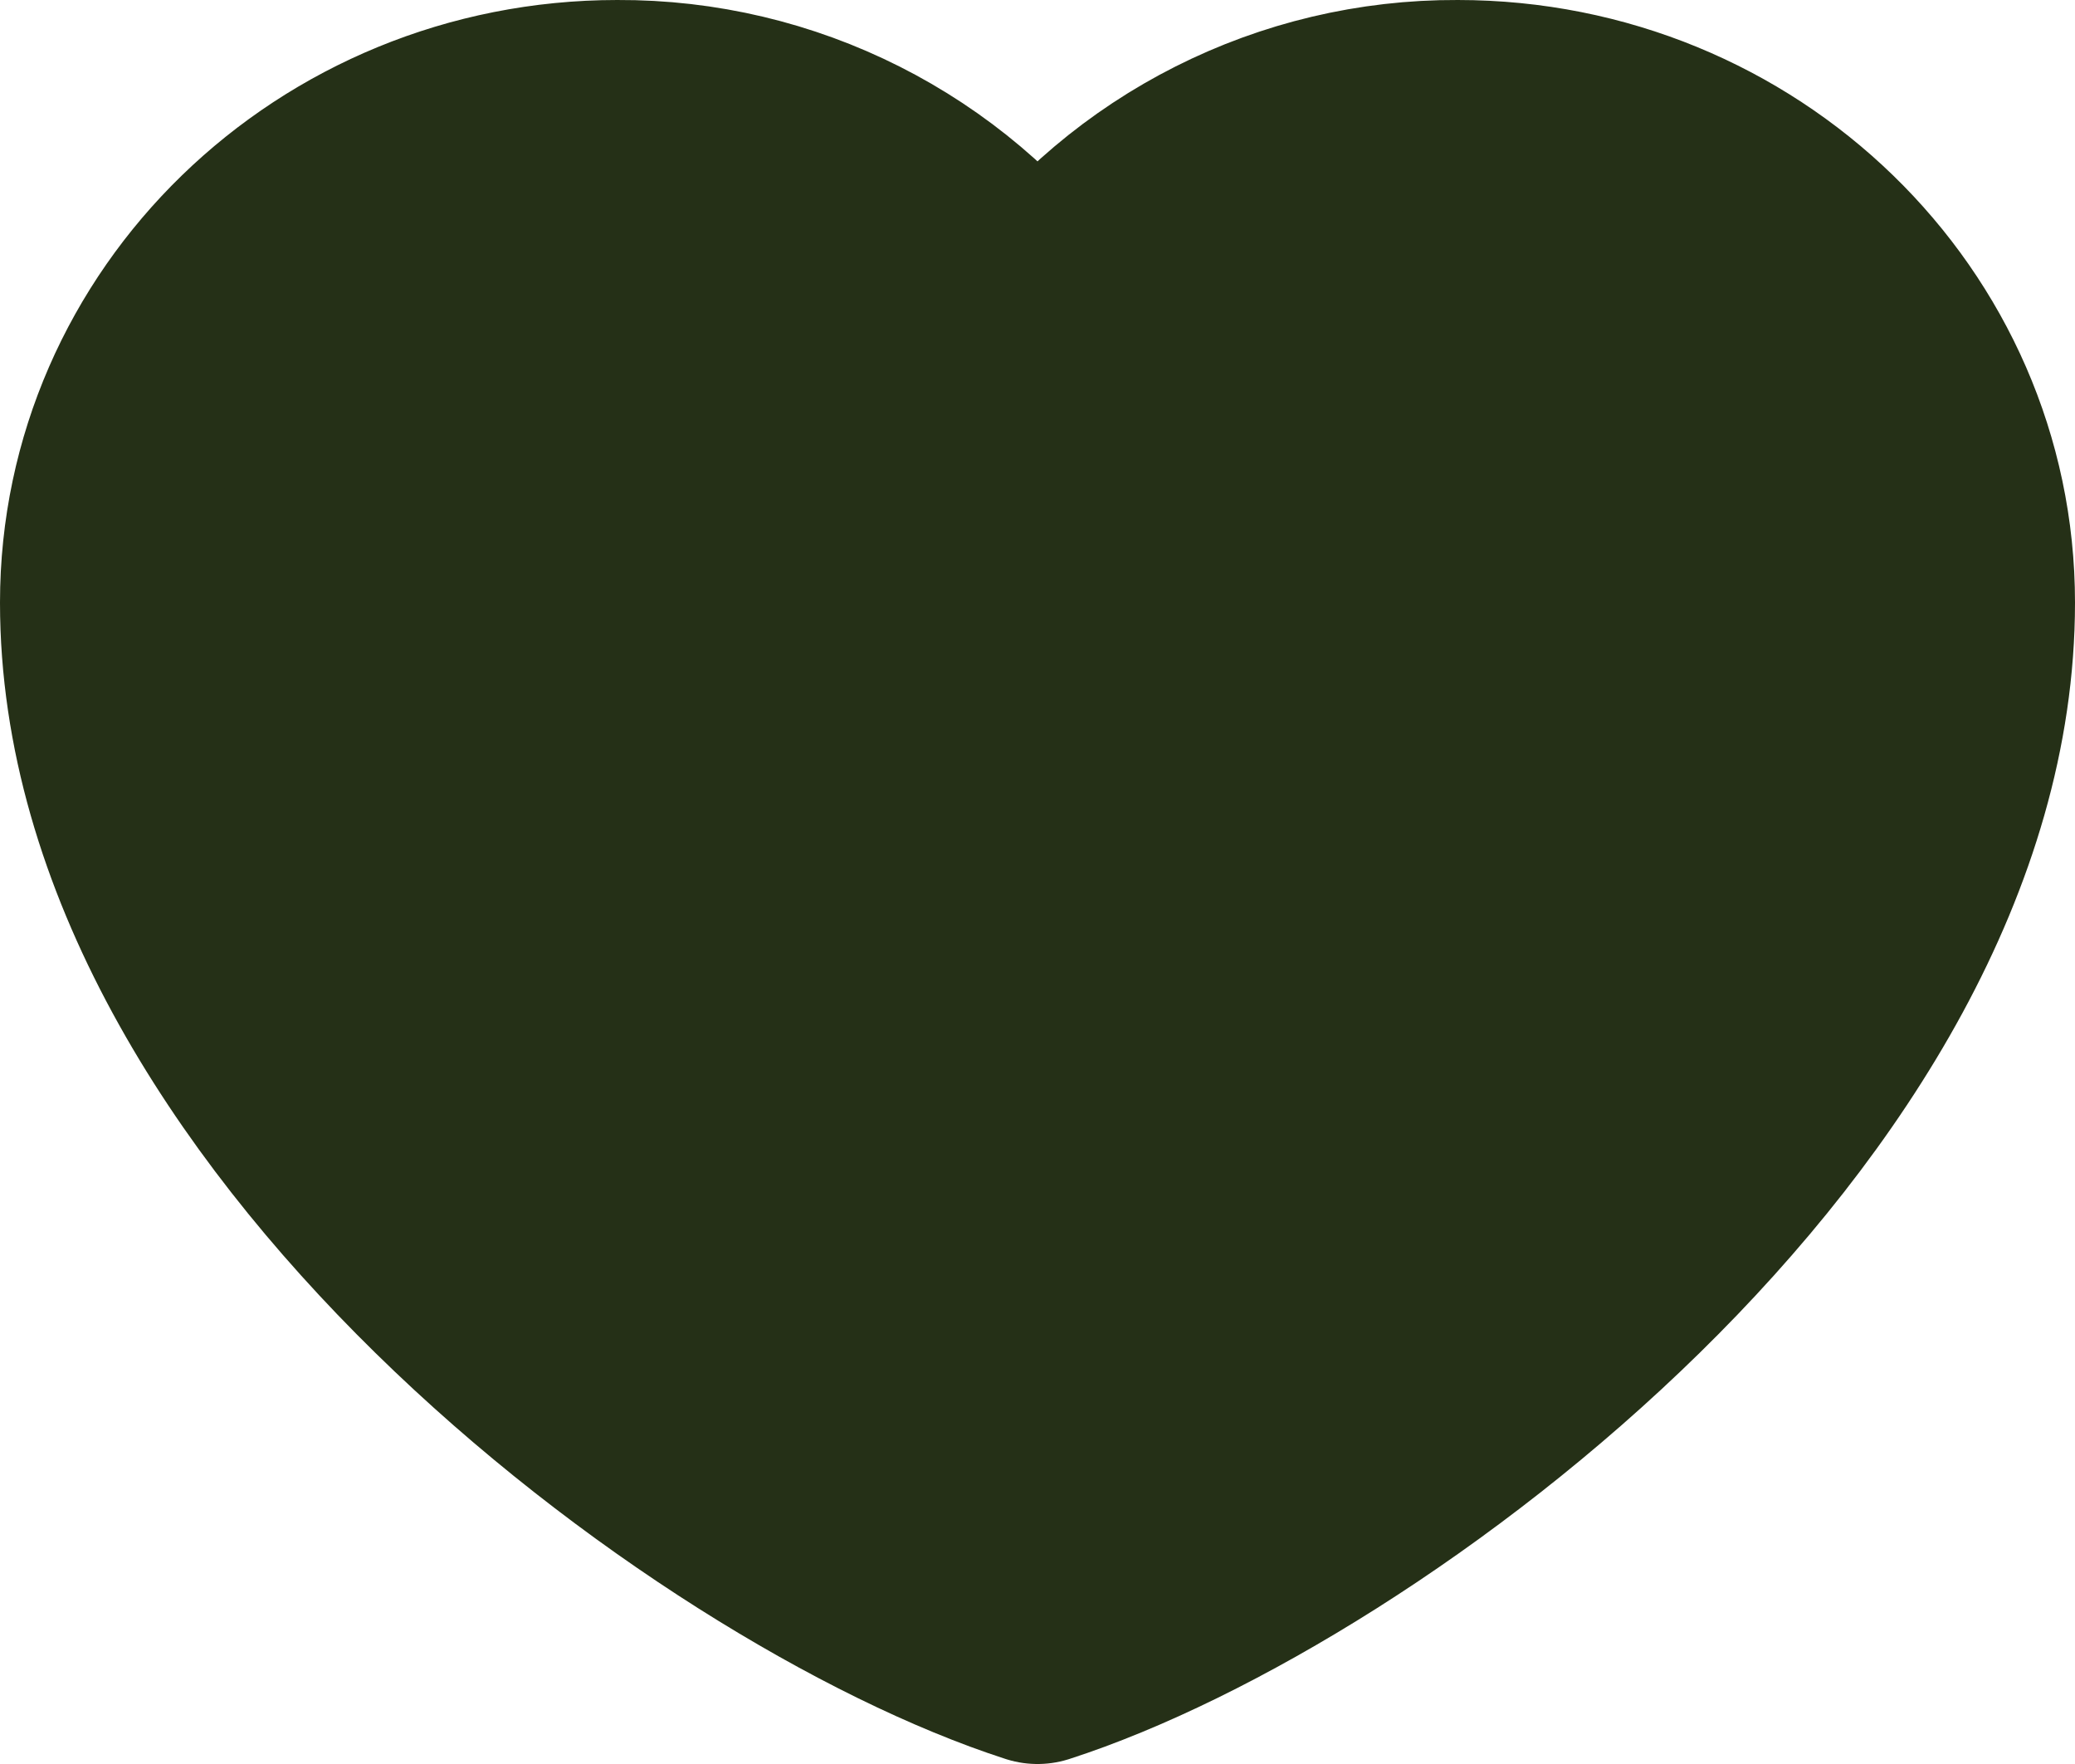
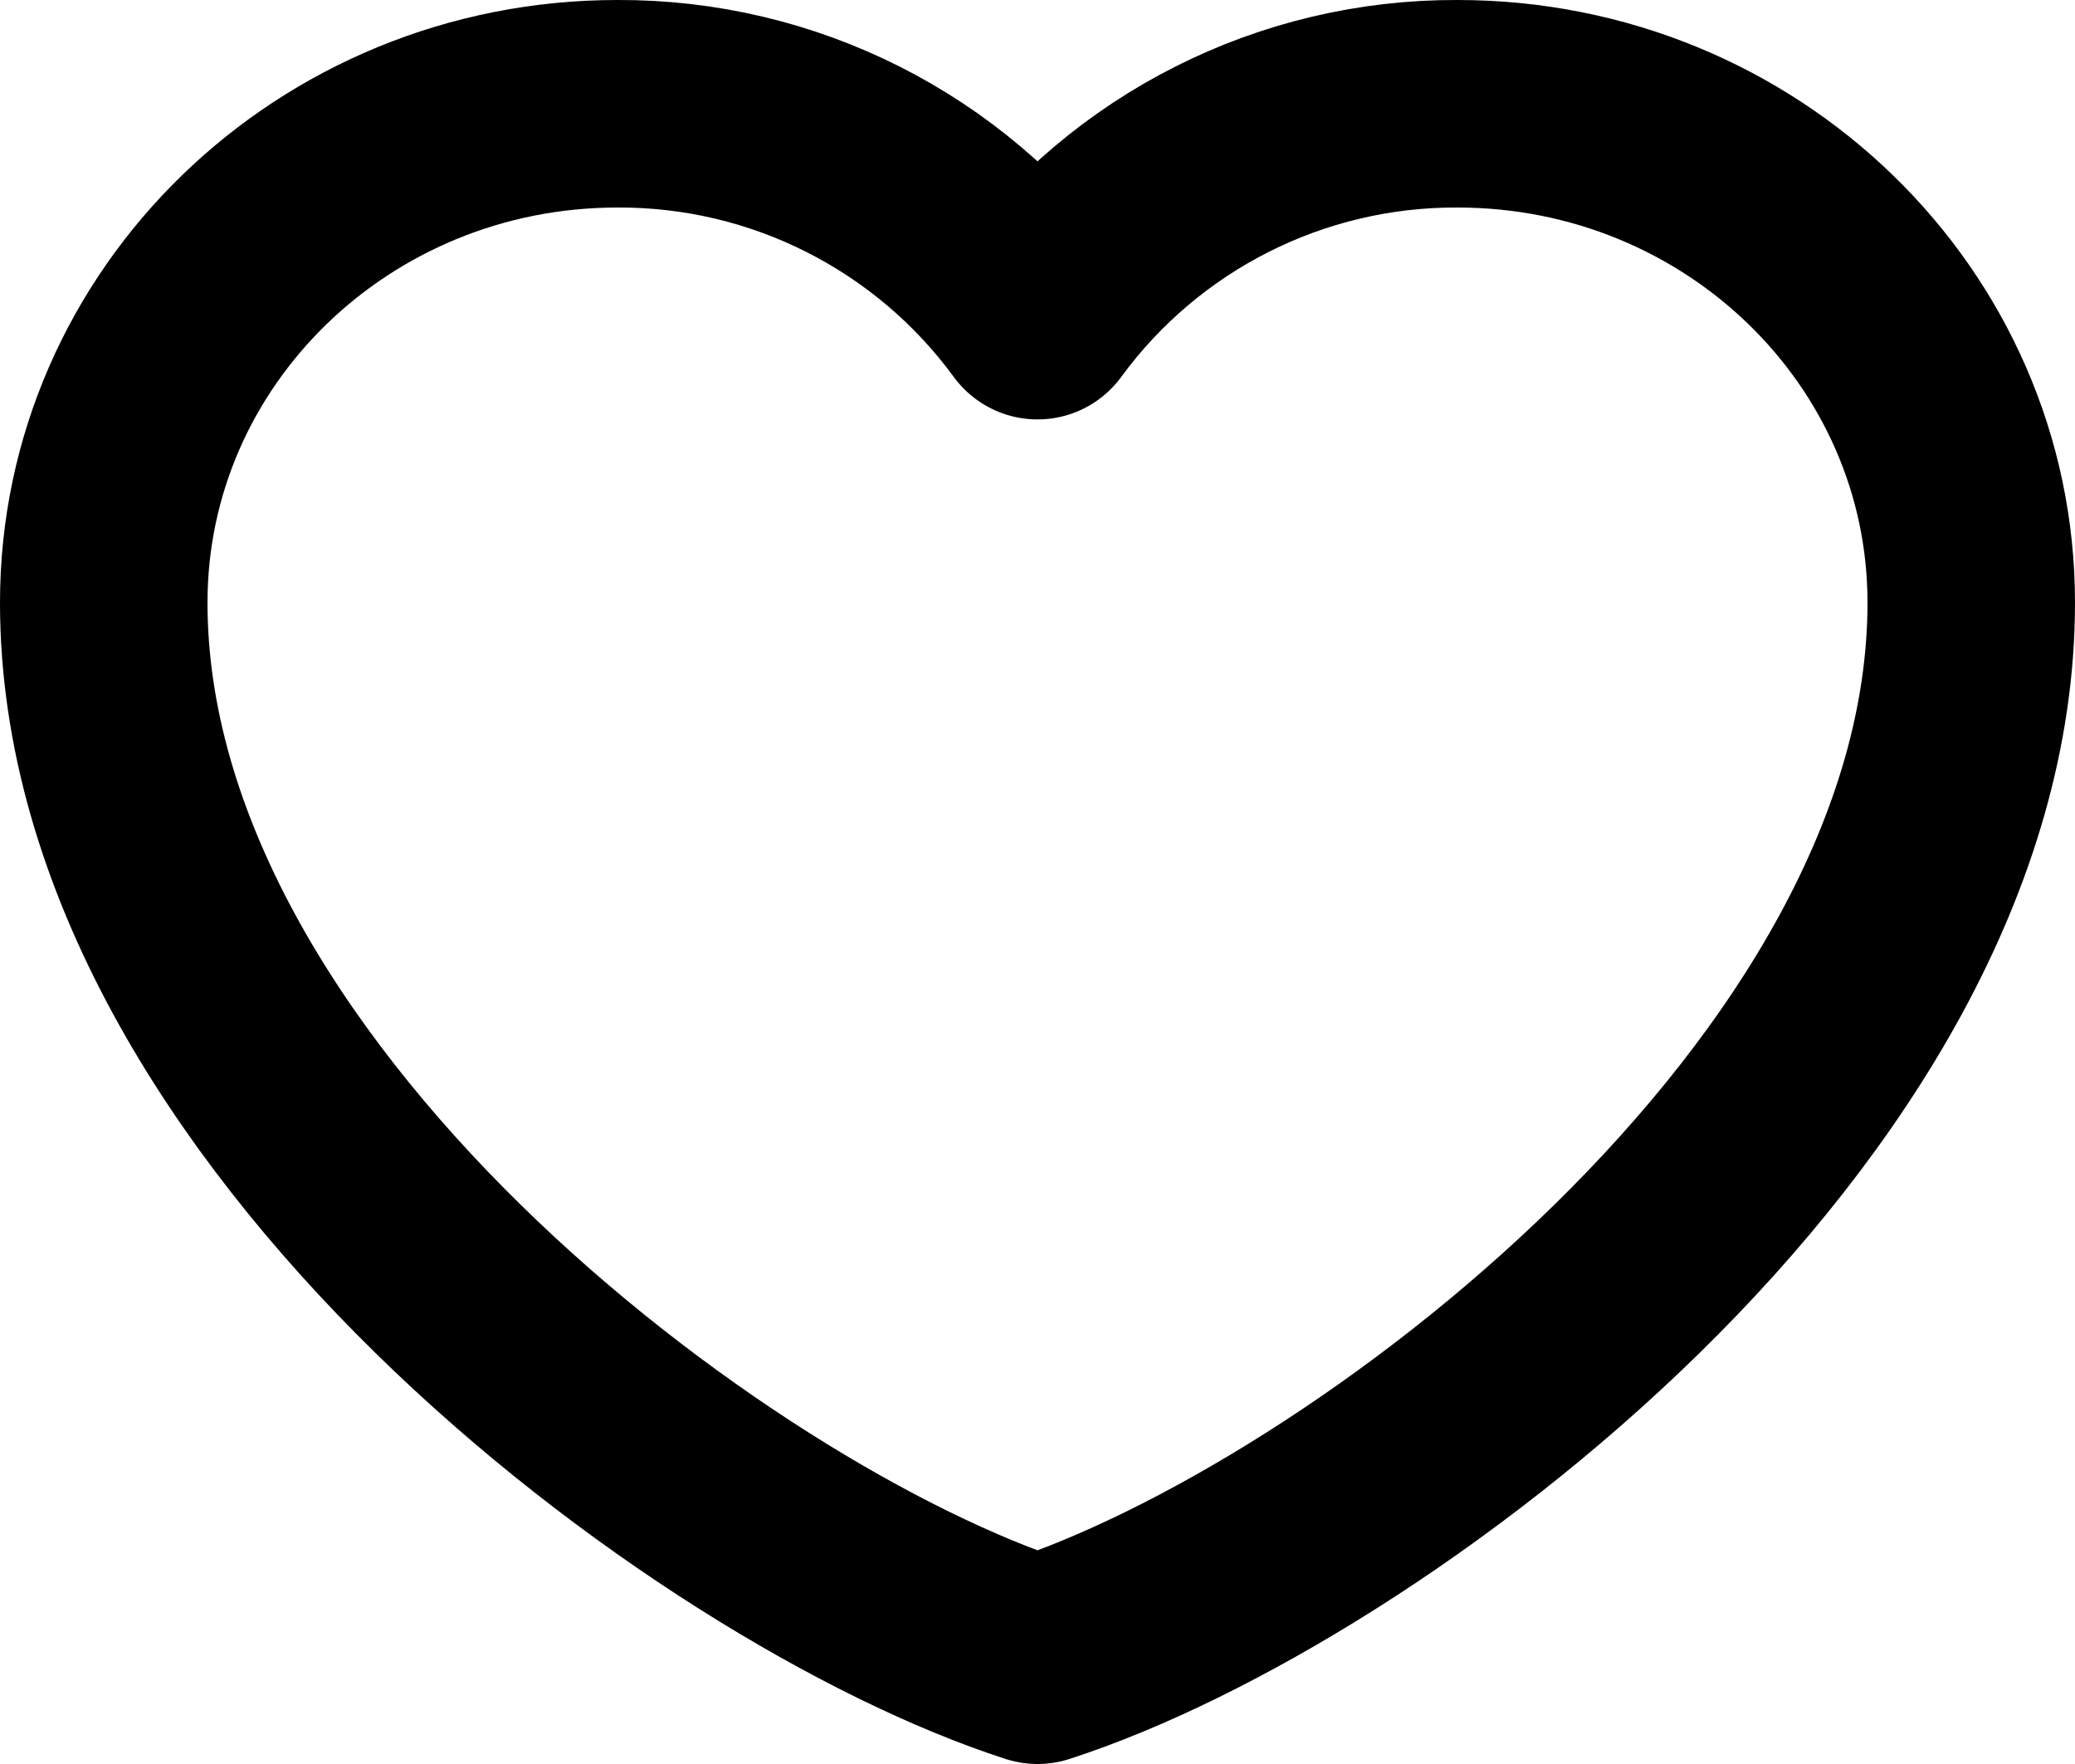
<svg xmlns="http://www.w3.org/2000/svg" width="20" height="17" fill="none" viewBox="0 0 20 17">
-   <path fill="#253017" stroke="#253017" stroke-linecap="round" stroke-linejoin="round" stroke-width="2" d="M5.95 1C3.216 1 1 3.152 1 5.807 1 10.614 6.85 14.983 10 16c3.15-1.017 9-5.386 9-10.193C19 3.152 16.784 1 14.05 1A4.99 4.99 0 0 0 10 3.042 4.99 4.99 0 0 0 5.95 1" />
+   <path fill="transparent" stroke="currentColor" stroke-linecap="round" stroke-linejoin="round" stroke-width="2" d="M5.95 1C3.216 1 1 3.152 1 5.807 1 10.614 6.85 14.983 10 16c3.15-1.017 9-5.386 9-10.193C19 3.152 16.784 1 14.05 1A4.99 4.99 0 0 0 10 3.042 4.99 4.99 0 0 0 5.95 1" />
</svg>
